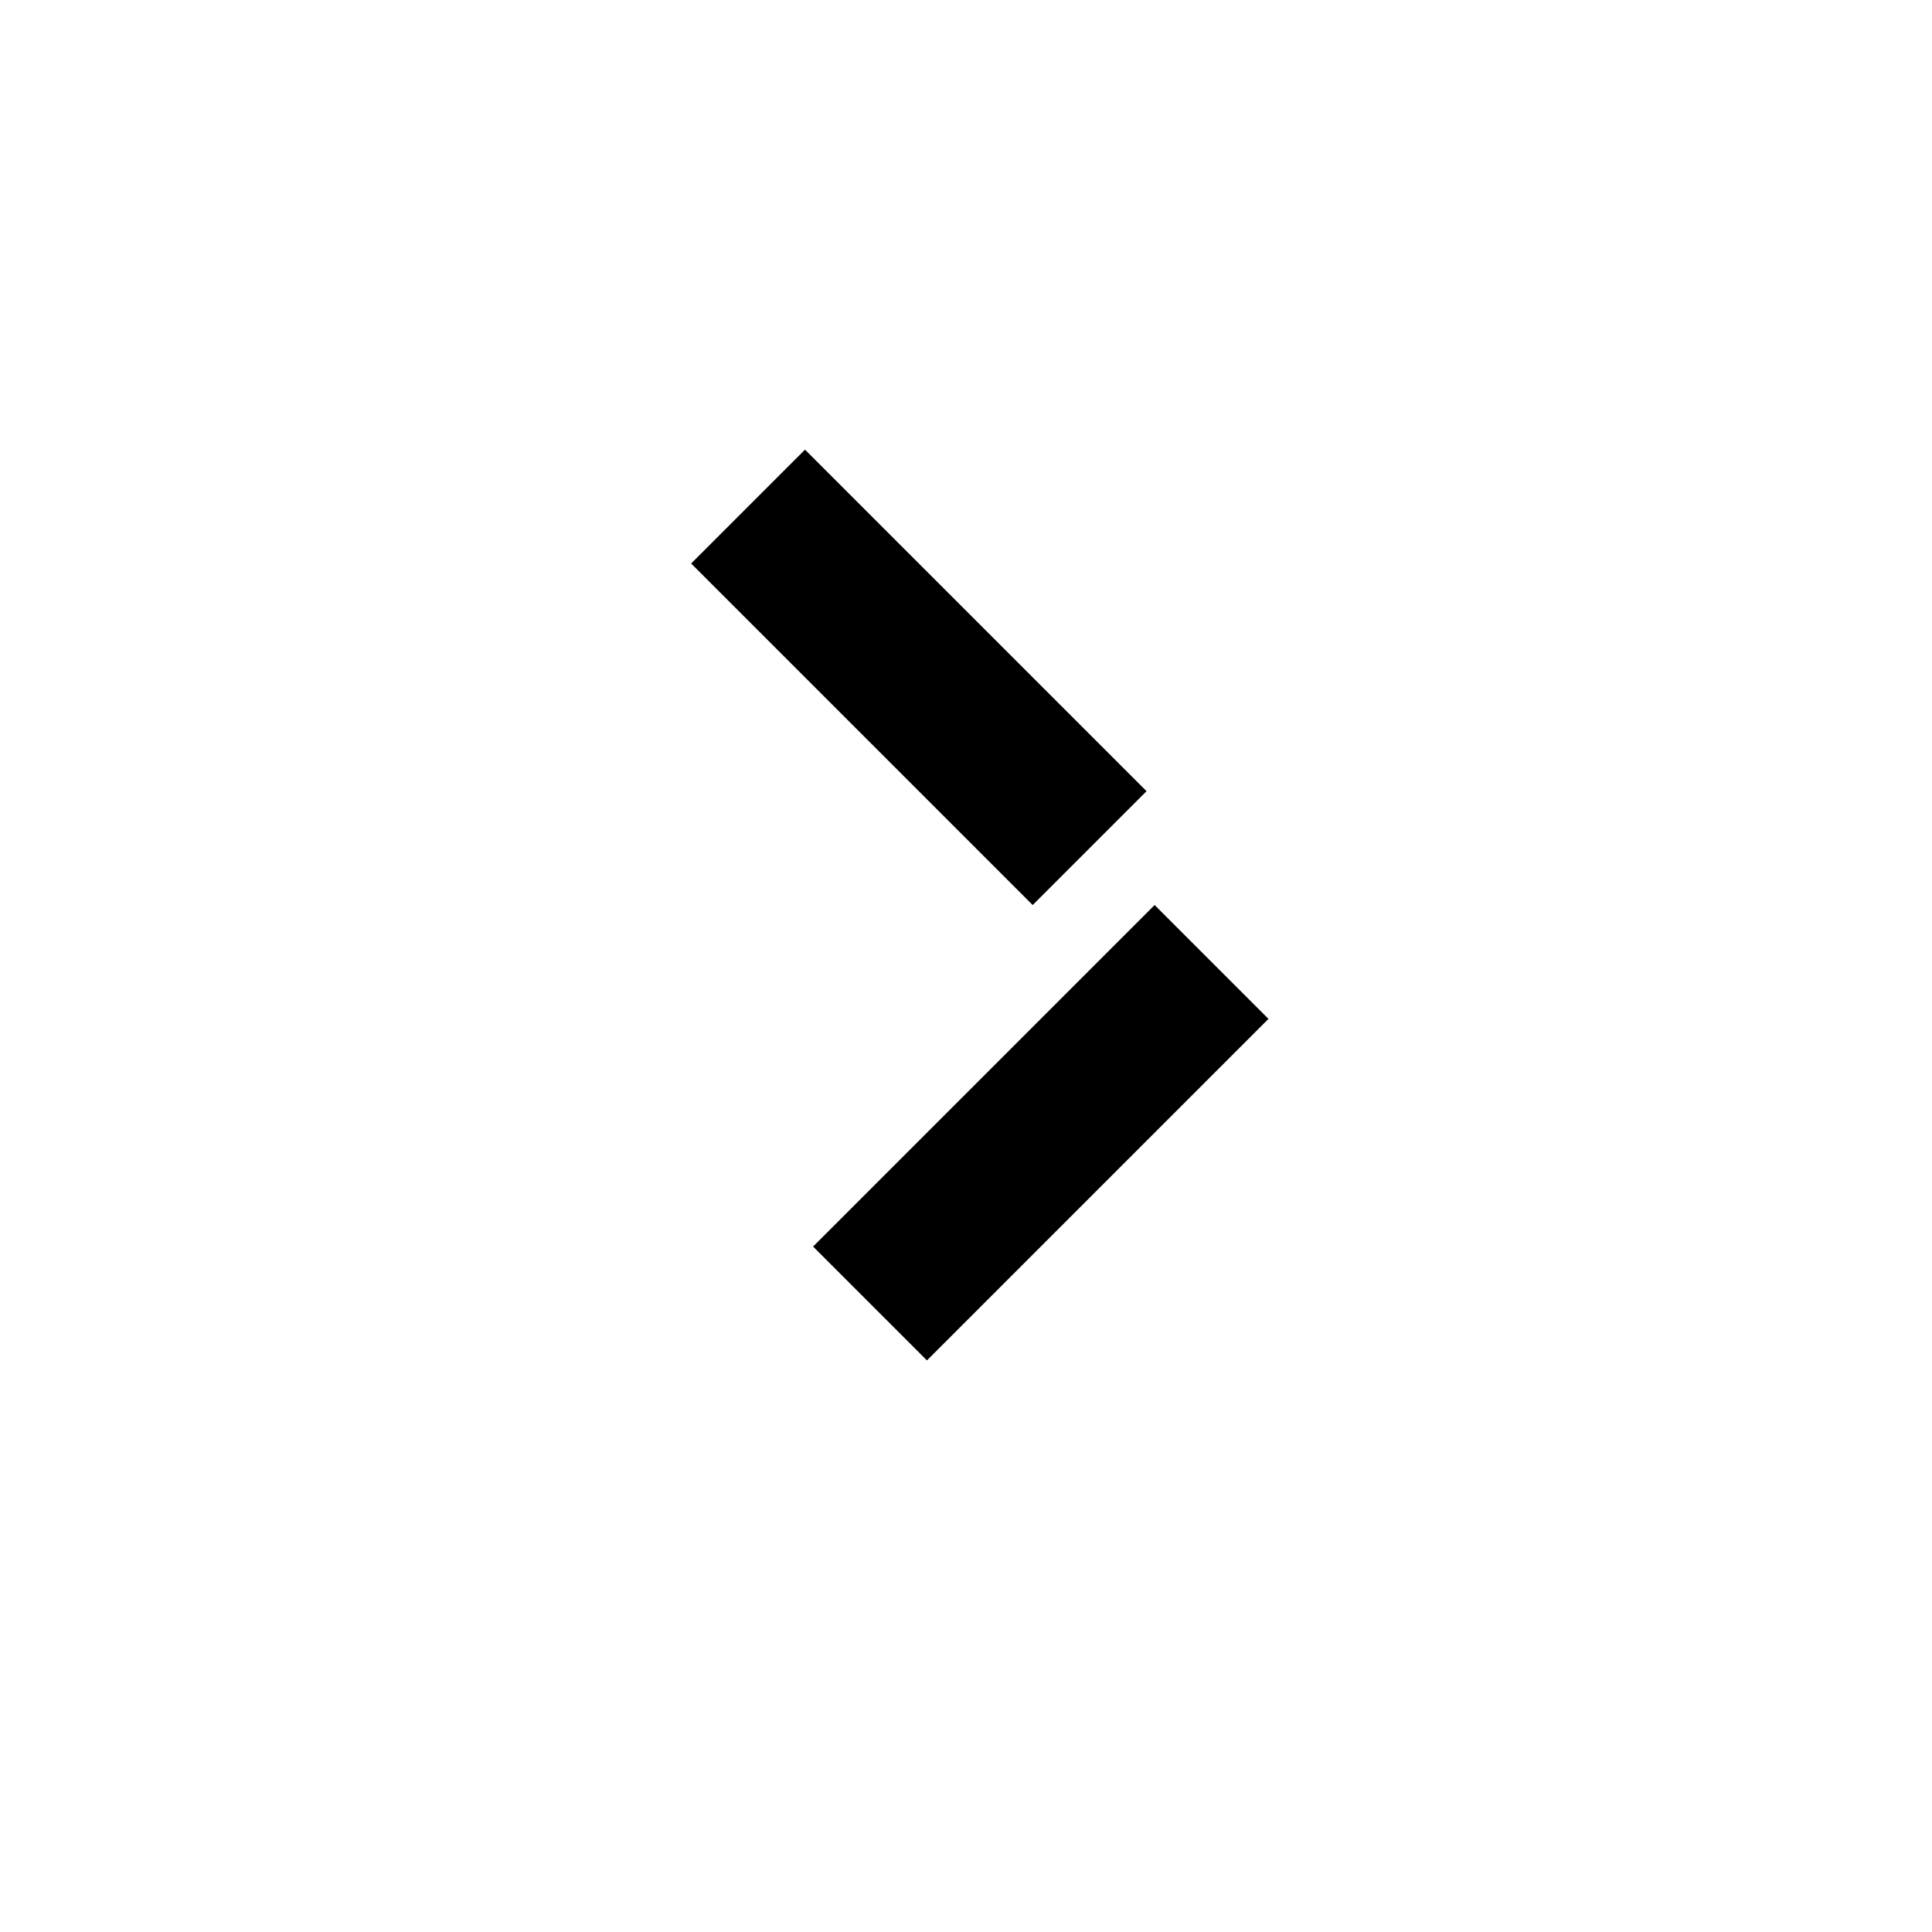
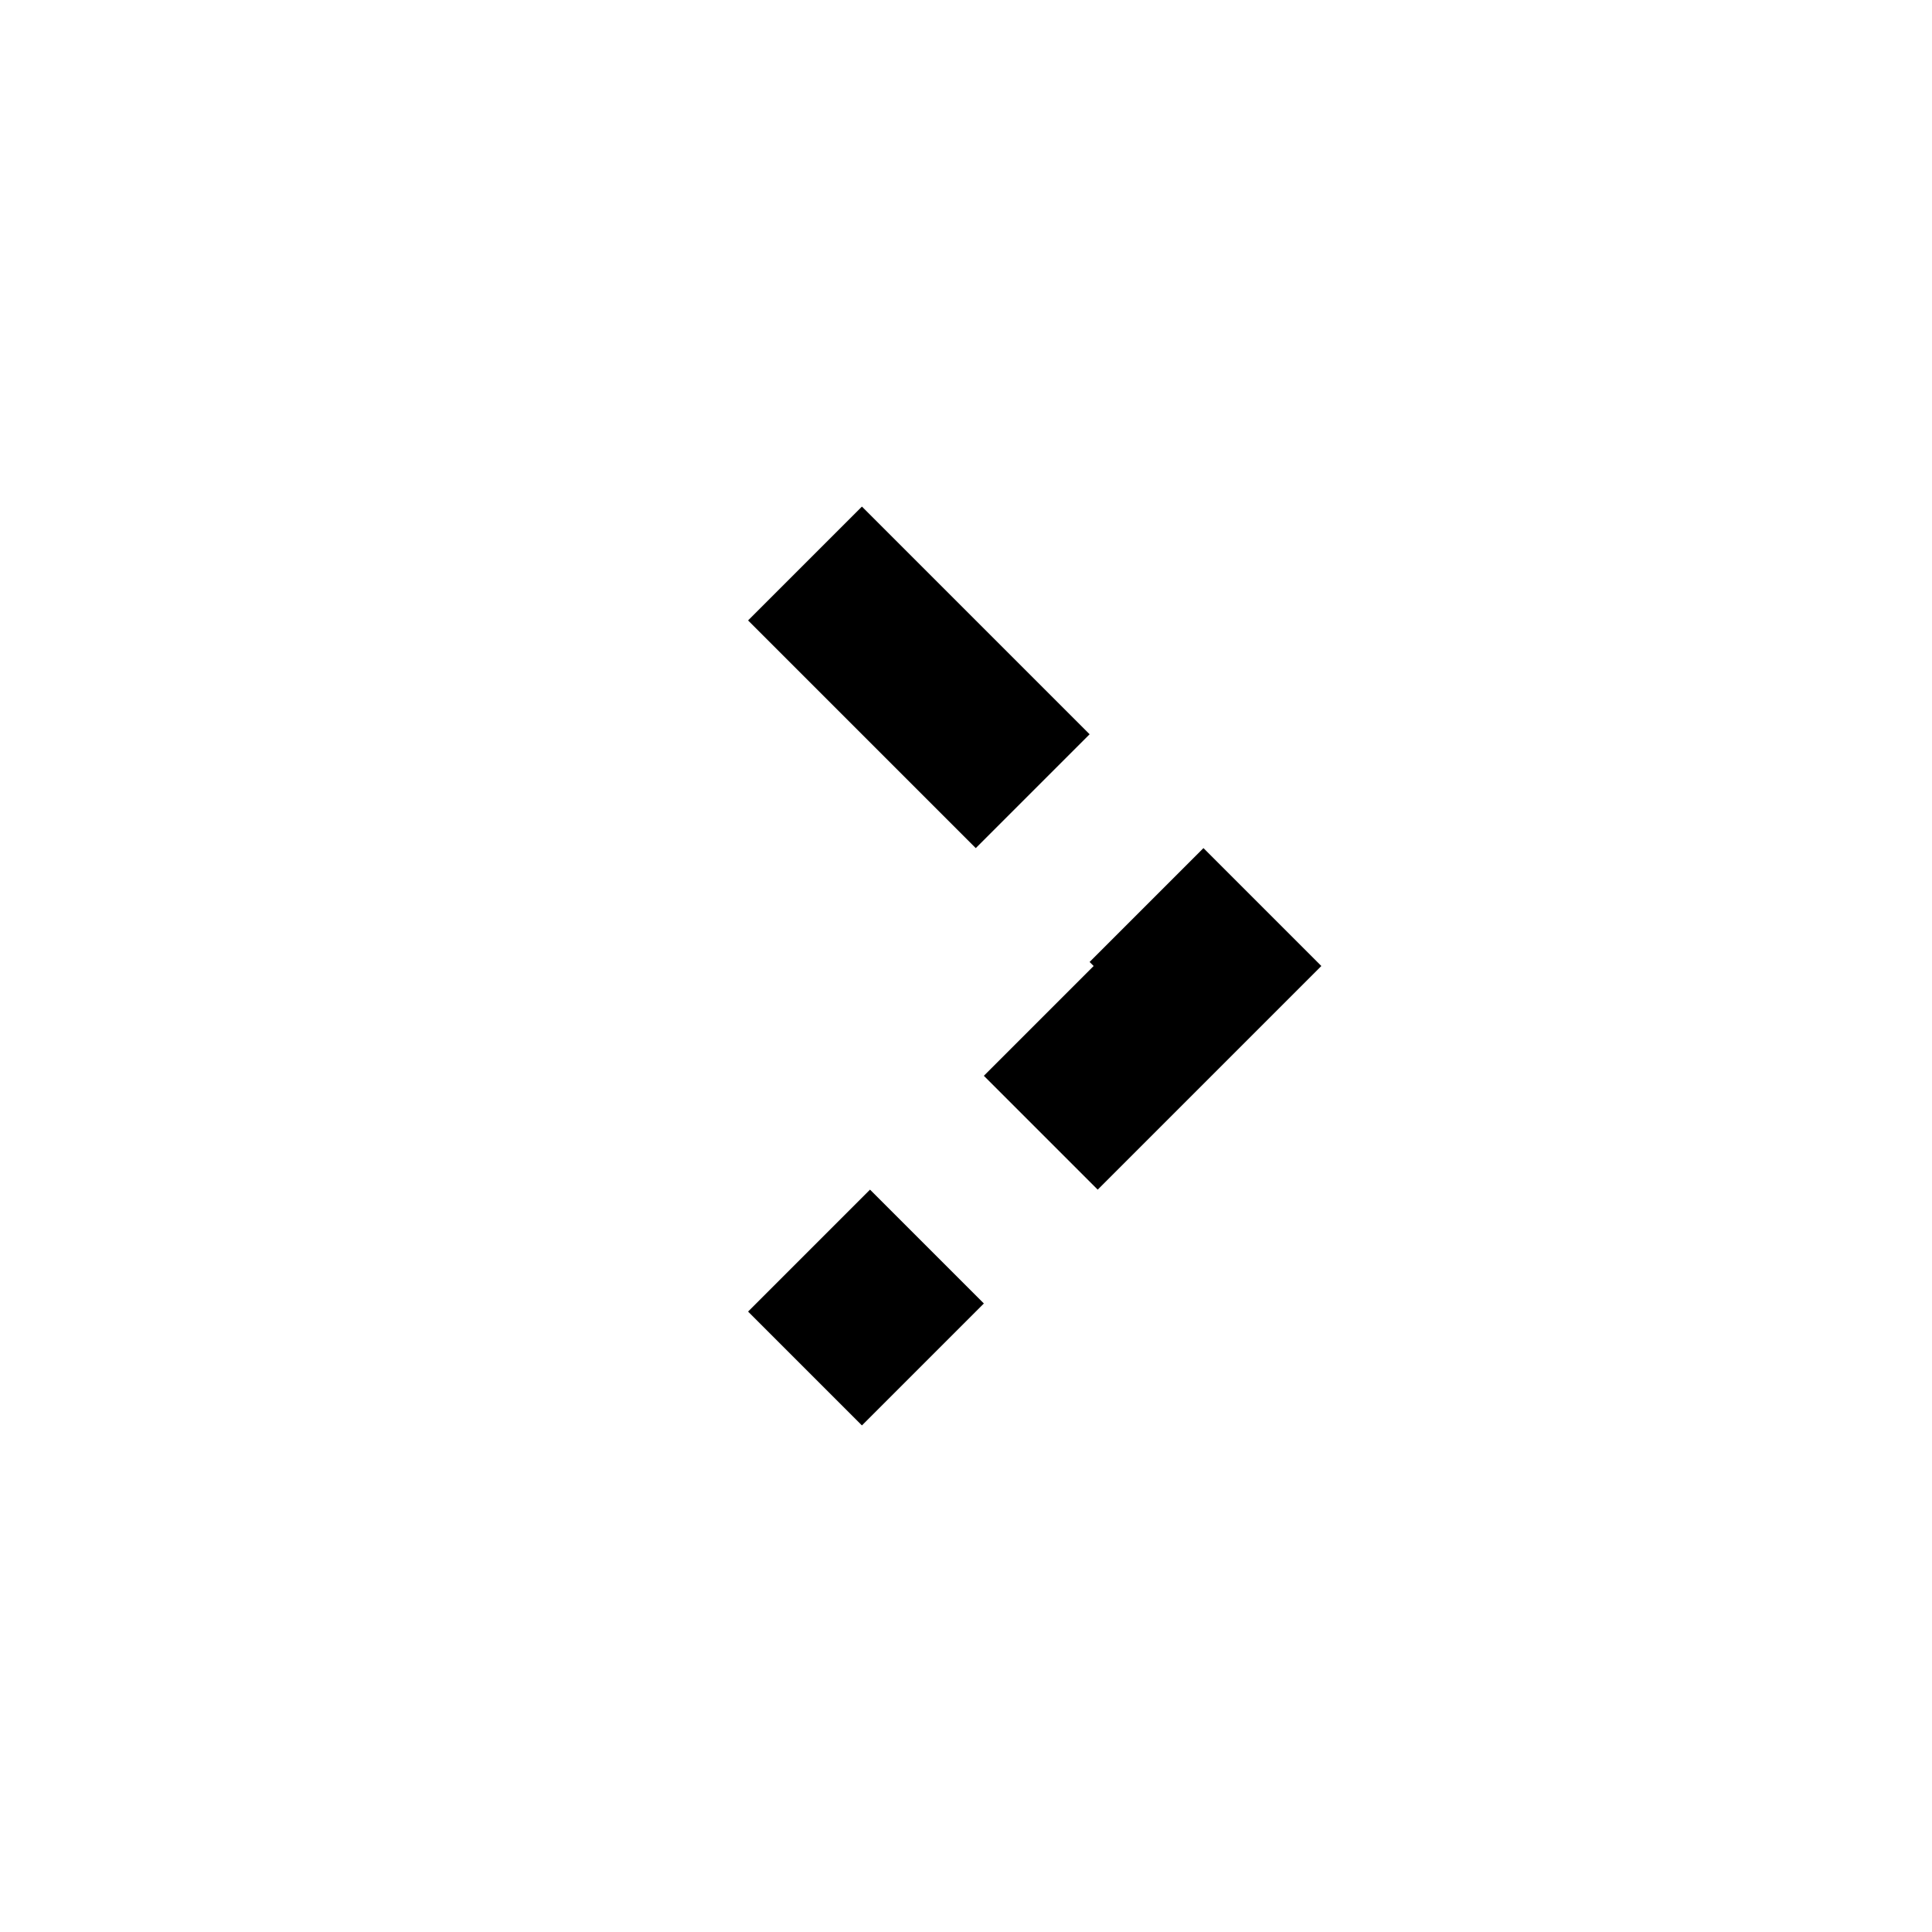
<svg xmlns="http://www.w3.org/2000/svg" width="24" height="24" viewBox="0 0 24 24" fill="none">
  <g id="chevron-right-dashed">
-     <path id="Vector 74" d="M10 7L15 12L10 17" stroke="black" stroke-width="2" stroke-linecap="square" stroke-dasharray="4 4" />
+     <path id="Vector 74" d="M10 7L15 12L10 17" stroke="black" stroke-width="2" stroke-dasharray="4 2" />
  </g>
</svg>
